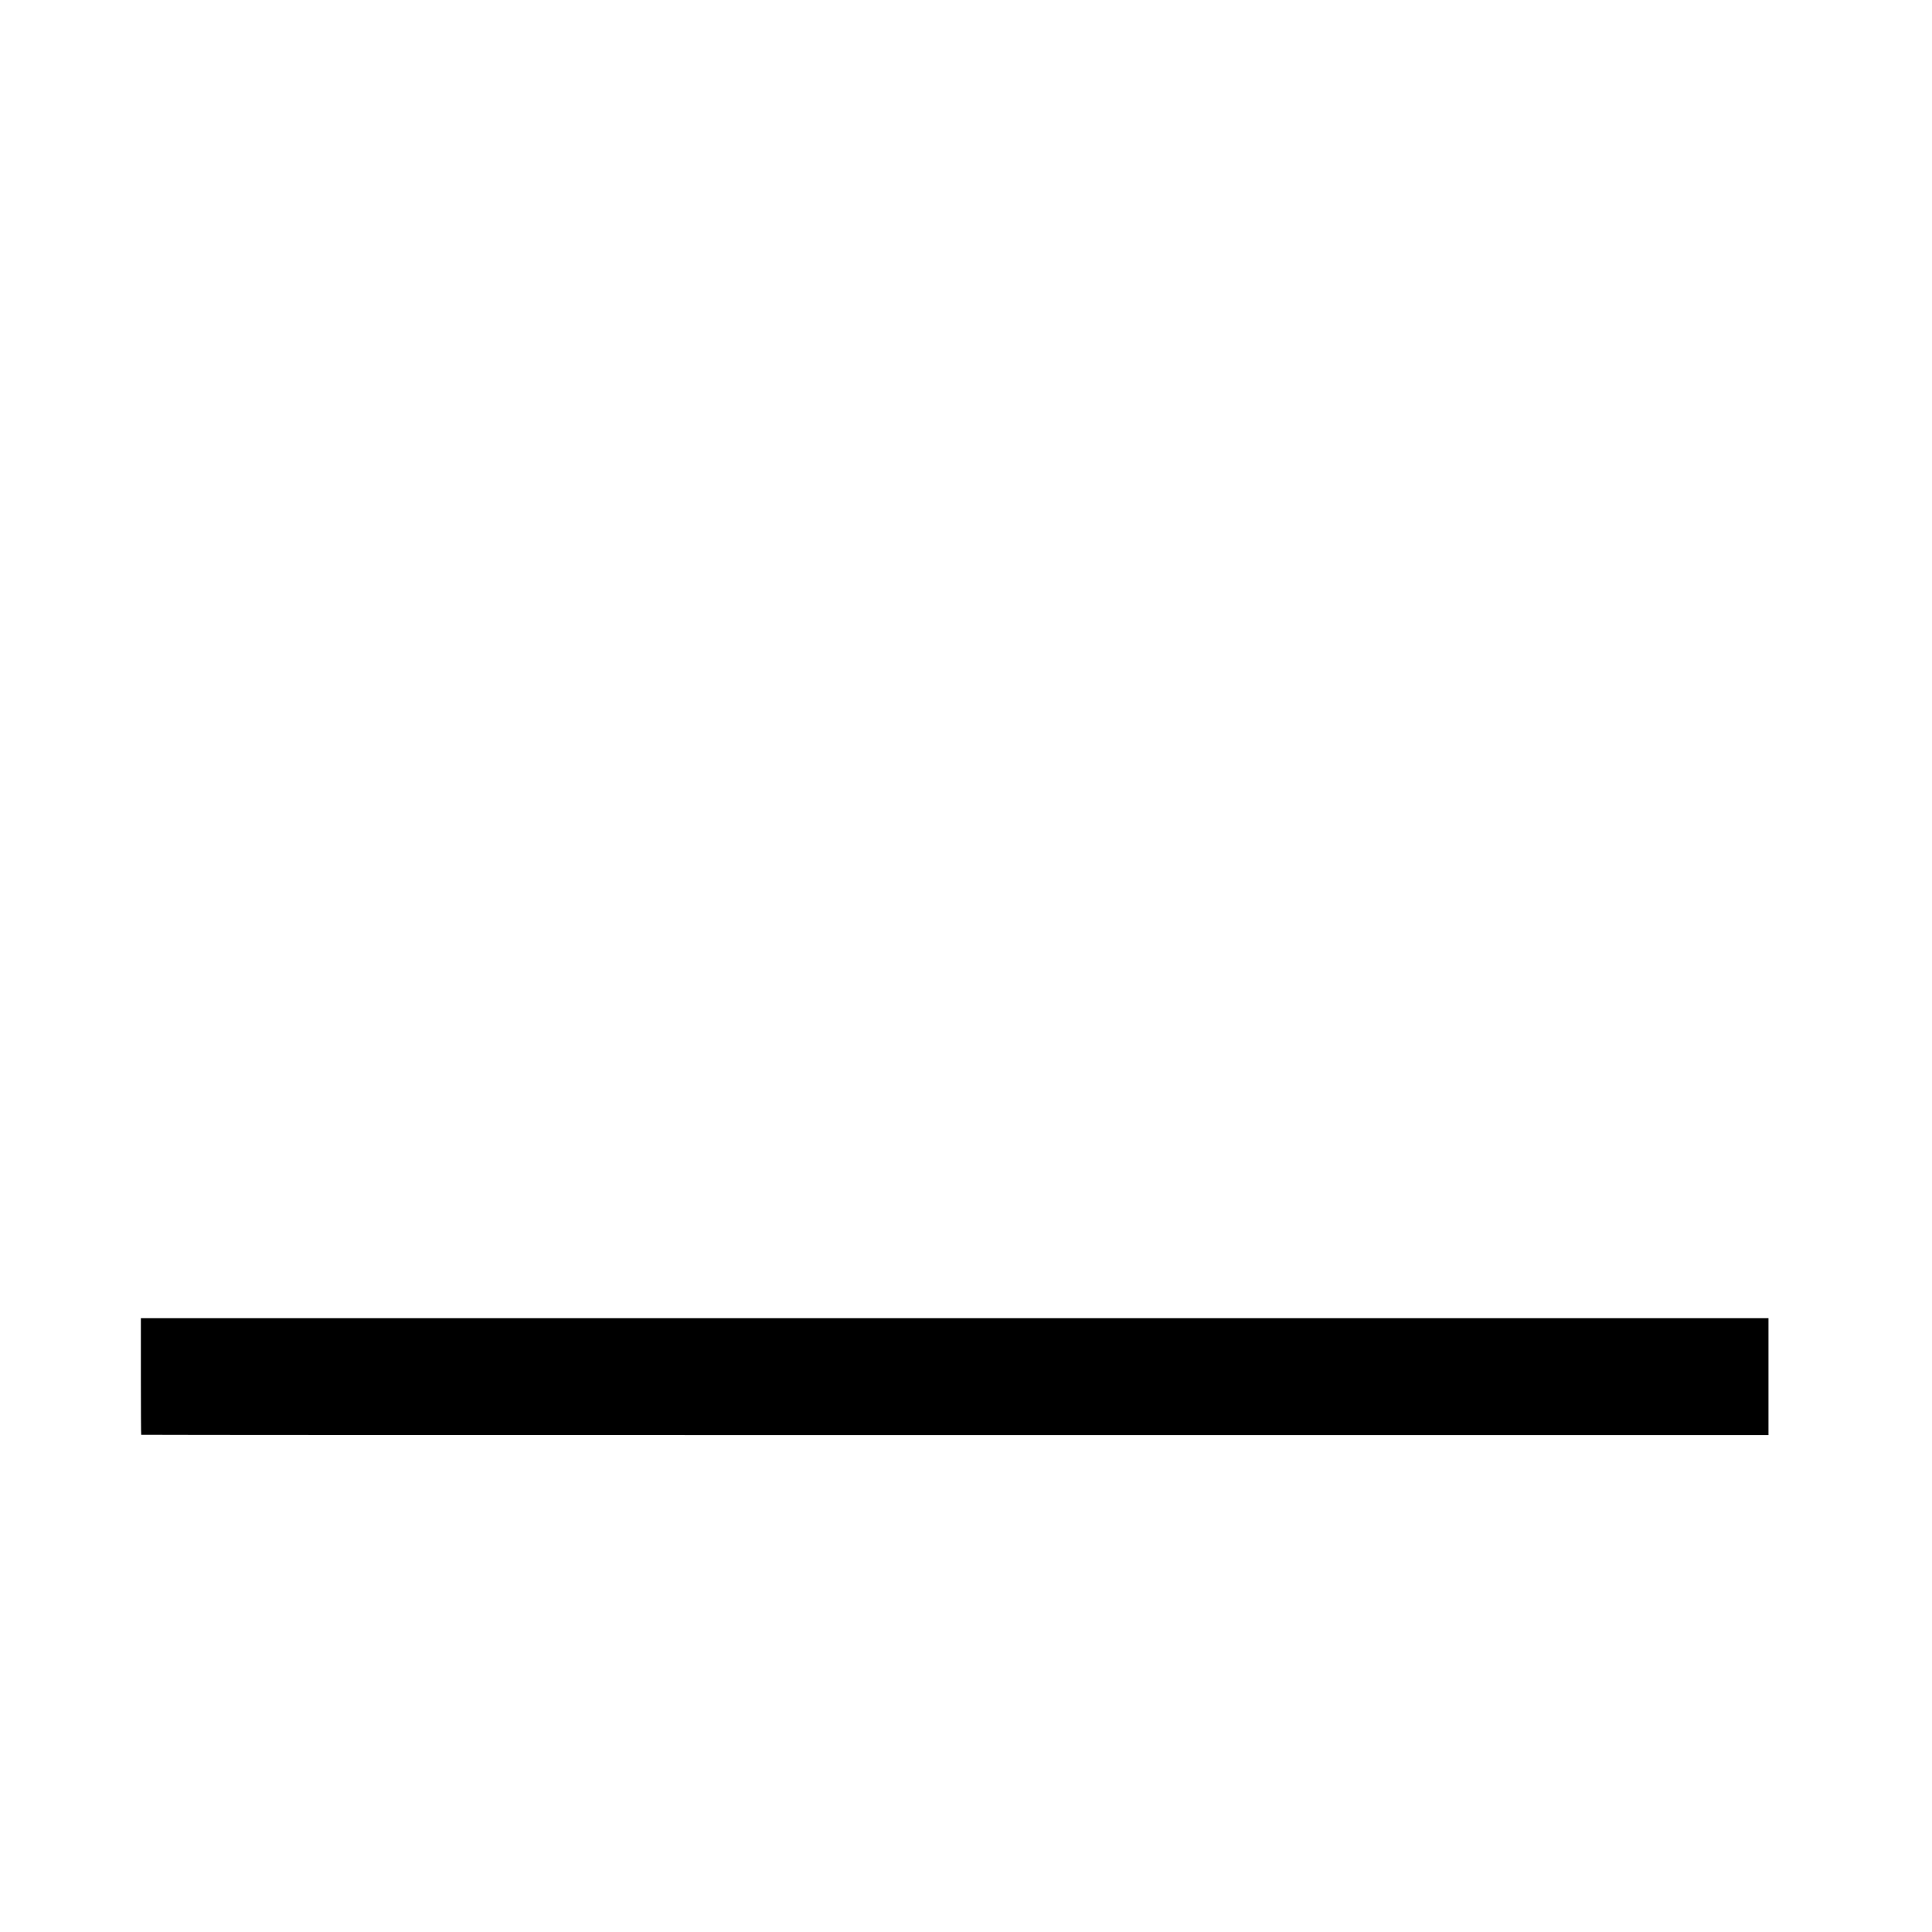
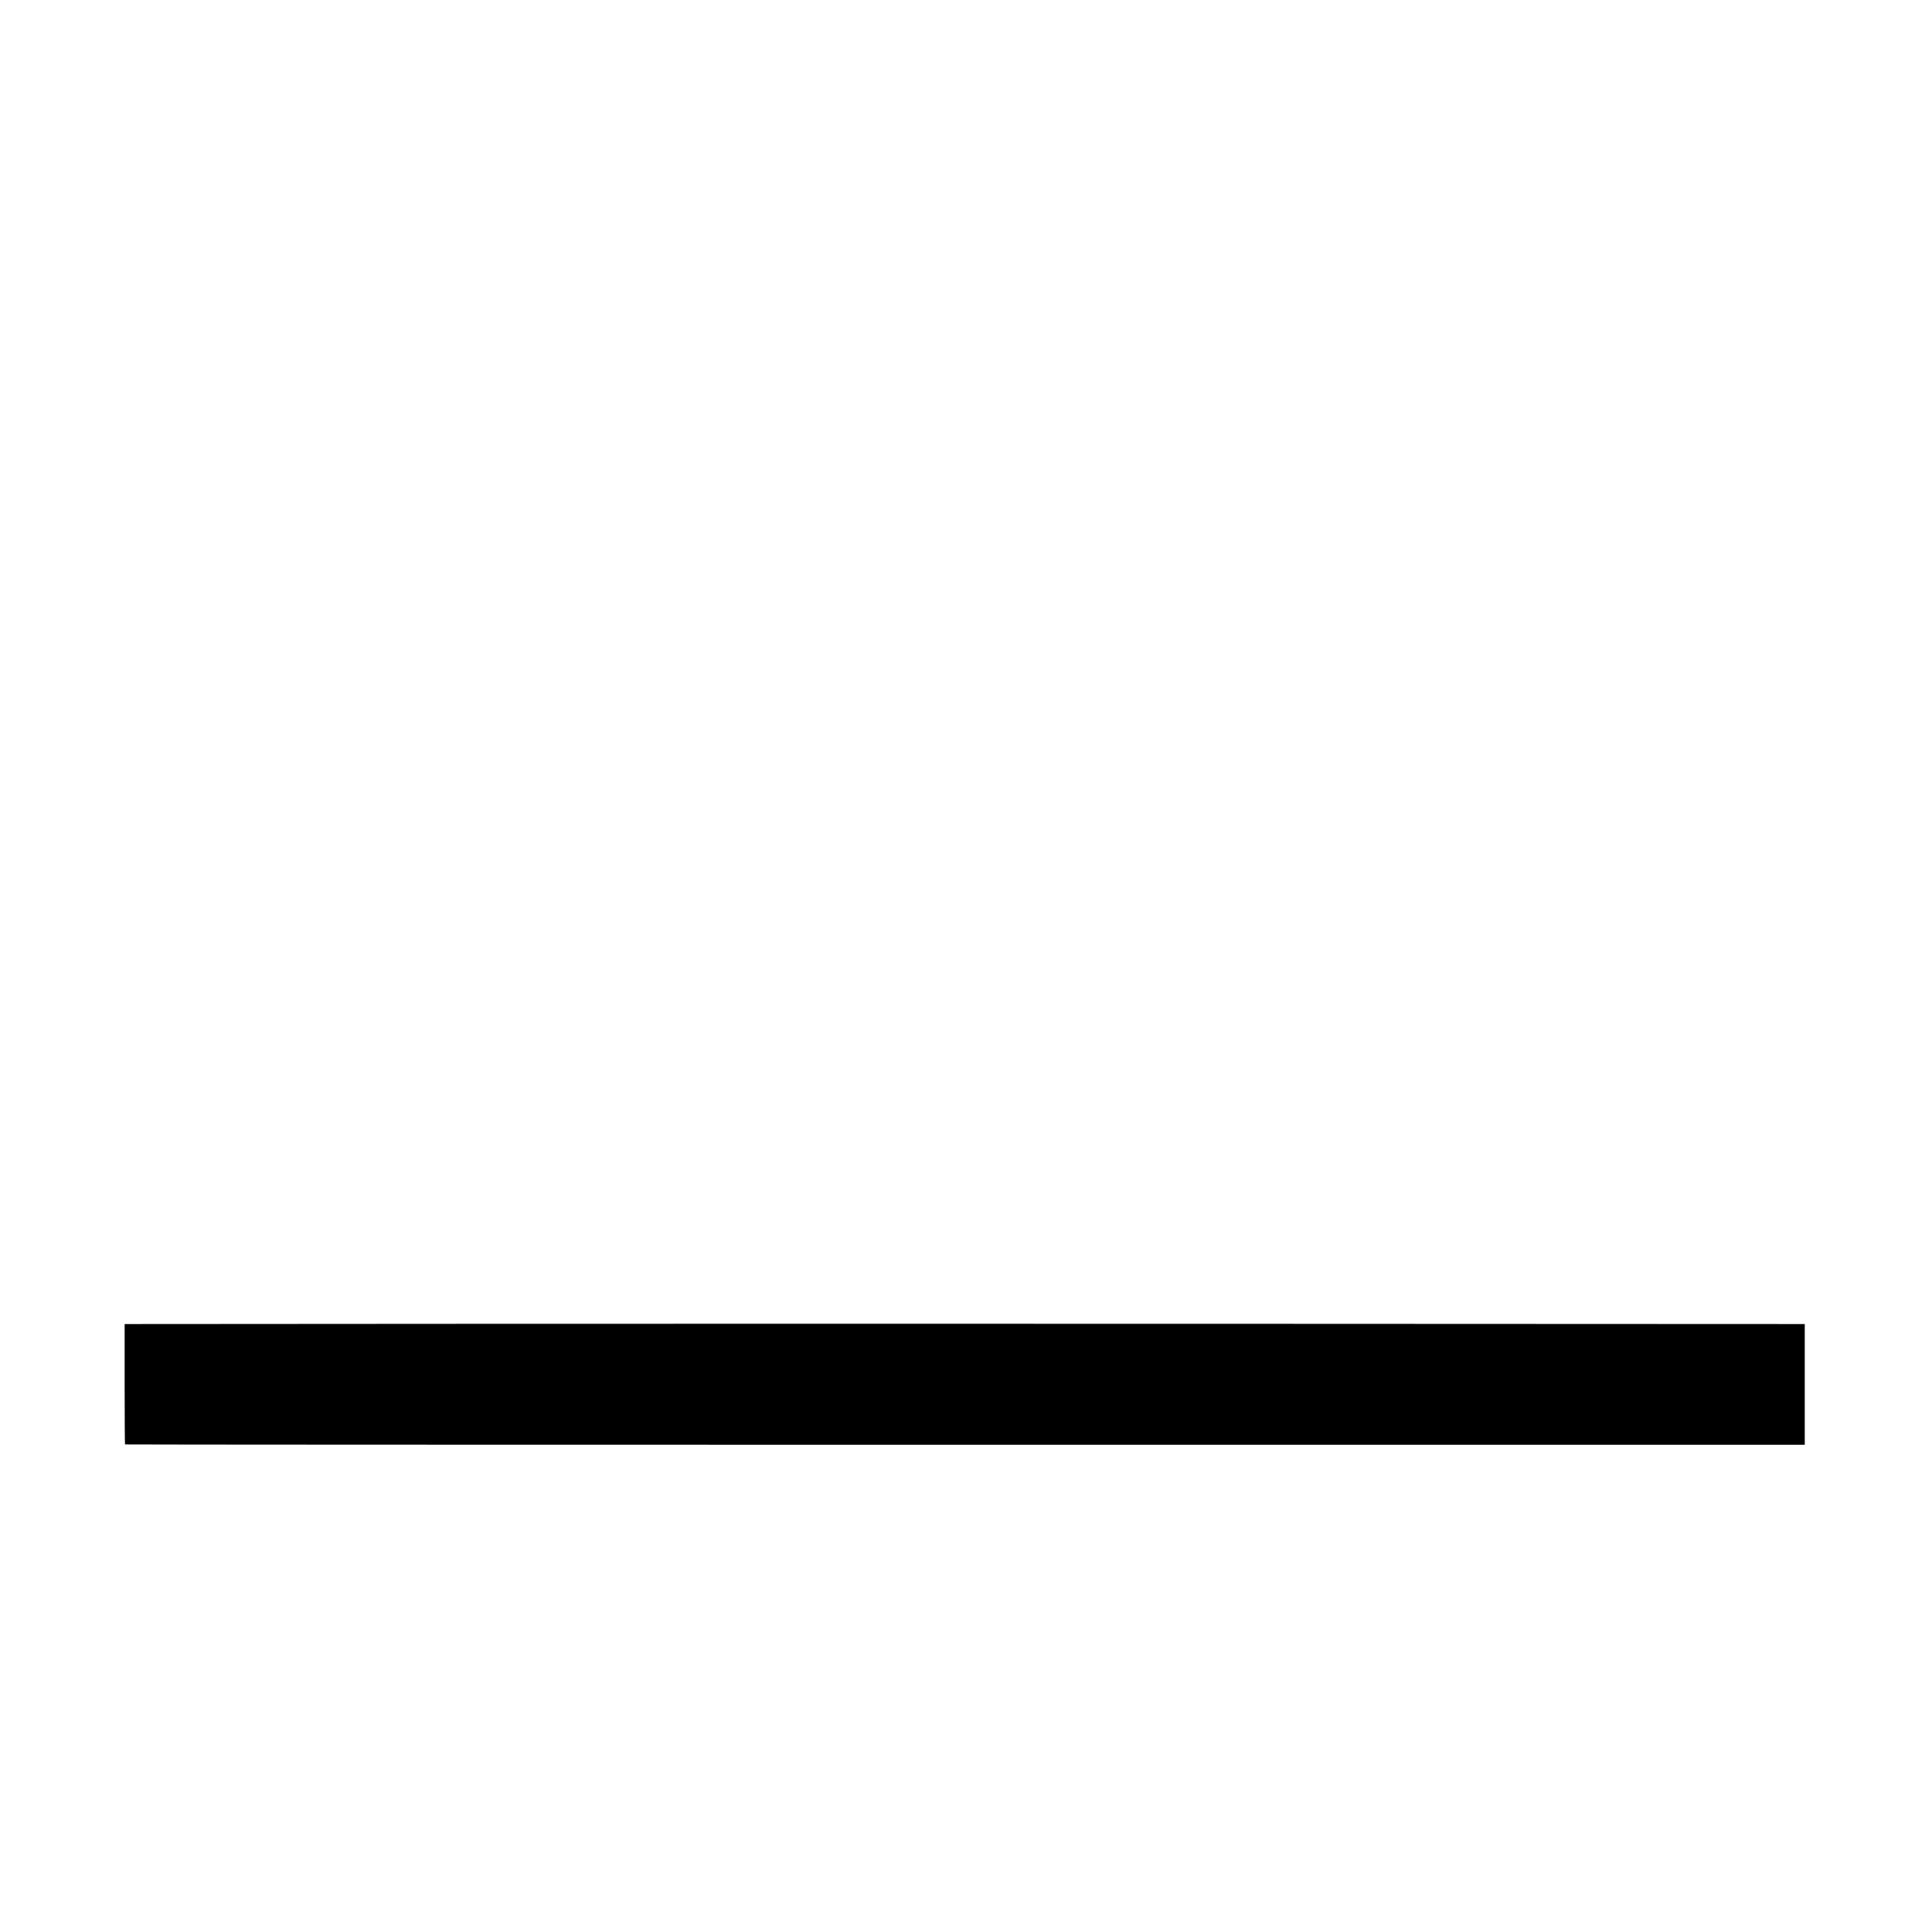
- <svg xmlns="http://www.w3.org/2000/svg" version="1.1" id="svg1" width="2304" height="2304" viewBox="0 0 2304 2304">
+ <svg xmlns="http://www.w3.org/2000/svg" version="1.1" id="svg1" width="2232" height="2230" viewBox="0 0 2232 2230">
  <defs id="defs1" />
  <g id="g1">
-     <path style="fill:#000000" d="M 168.417,1711.083 C 168.188,1710.854 168,1679.467 168,1641.333 V 1572 h 970.5 970.5 v 69.75 69.75 h -970.083 c -533.546,0 -970.271,-0.188 -970.5,-0.417 z" id="path1" />
+     <path style="fill:#000000" d="M 144.417,1669.083 C 144.188,1668.854 144,1637.467 144,1599.335 v -69.332 l 381.25,-0.251 c 209.688,-0.138 646.413,-0.138 970.5,4e-4 l 589.25,0.252 v 69.748 69.748 h -970.083 c -533.546,0 -970.271,-0.188 -970.5,-0.417 z" id="path1" />
  </g>
</svg>
